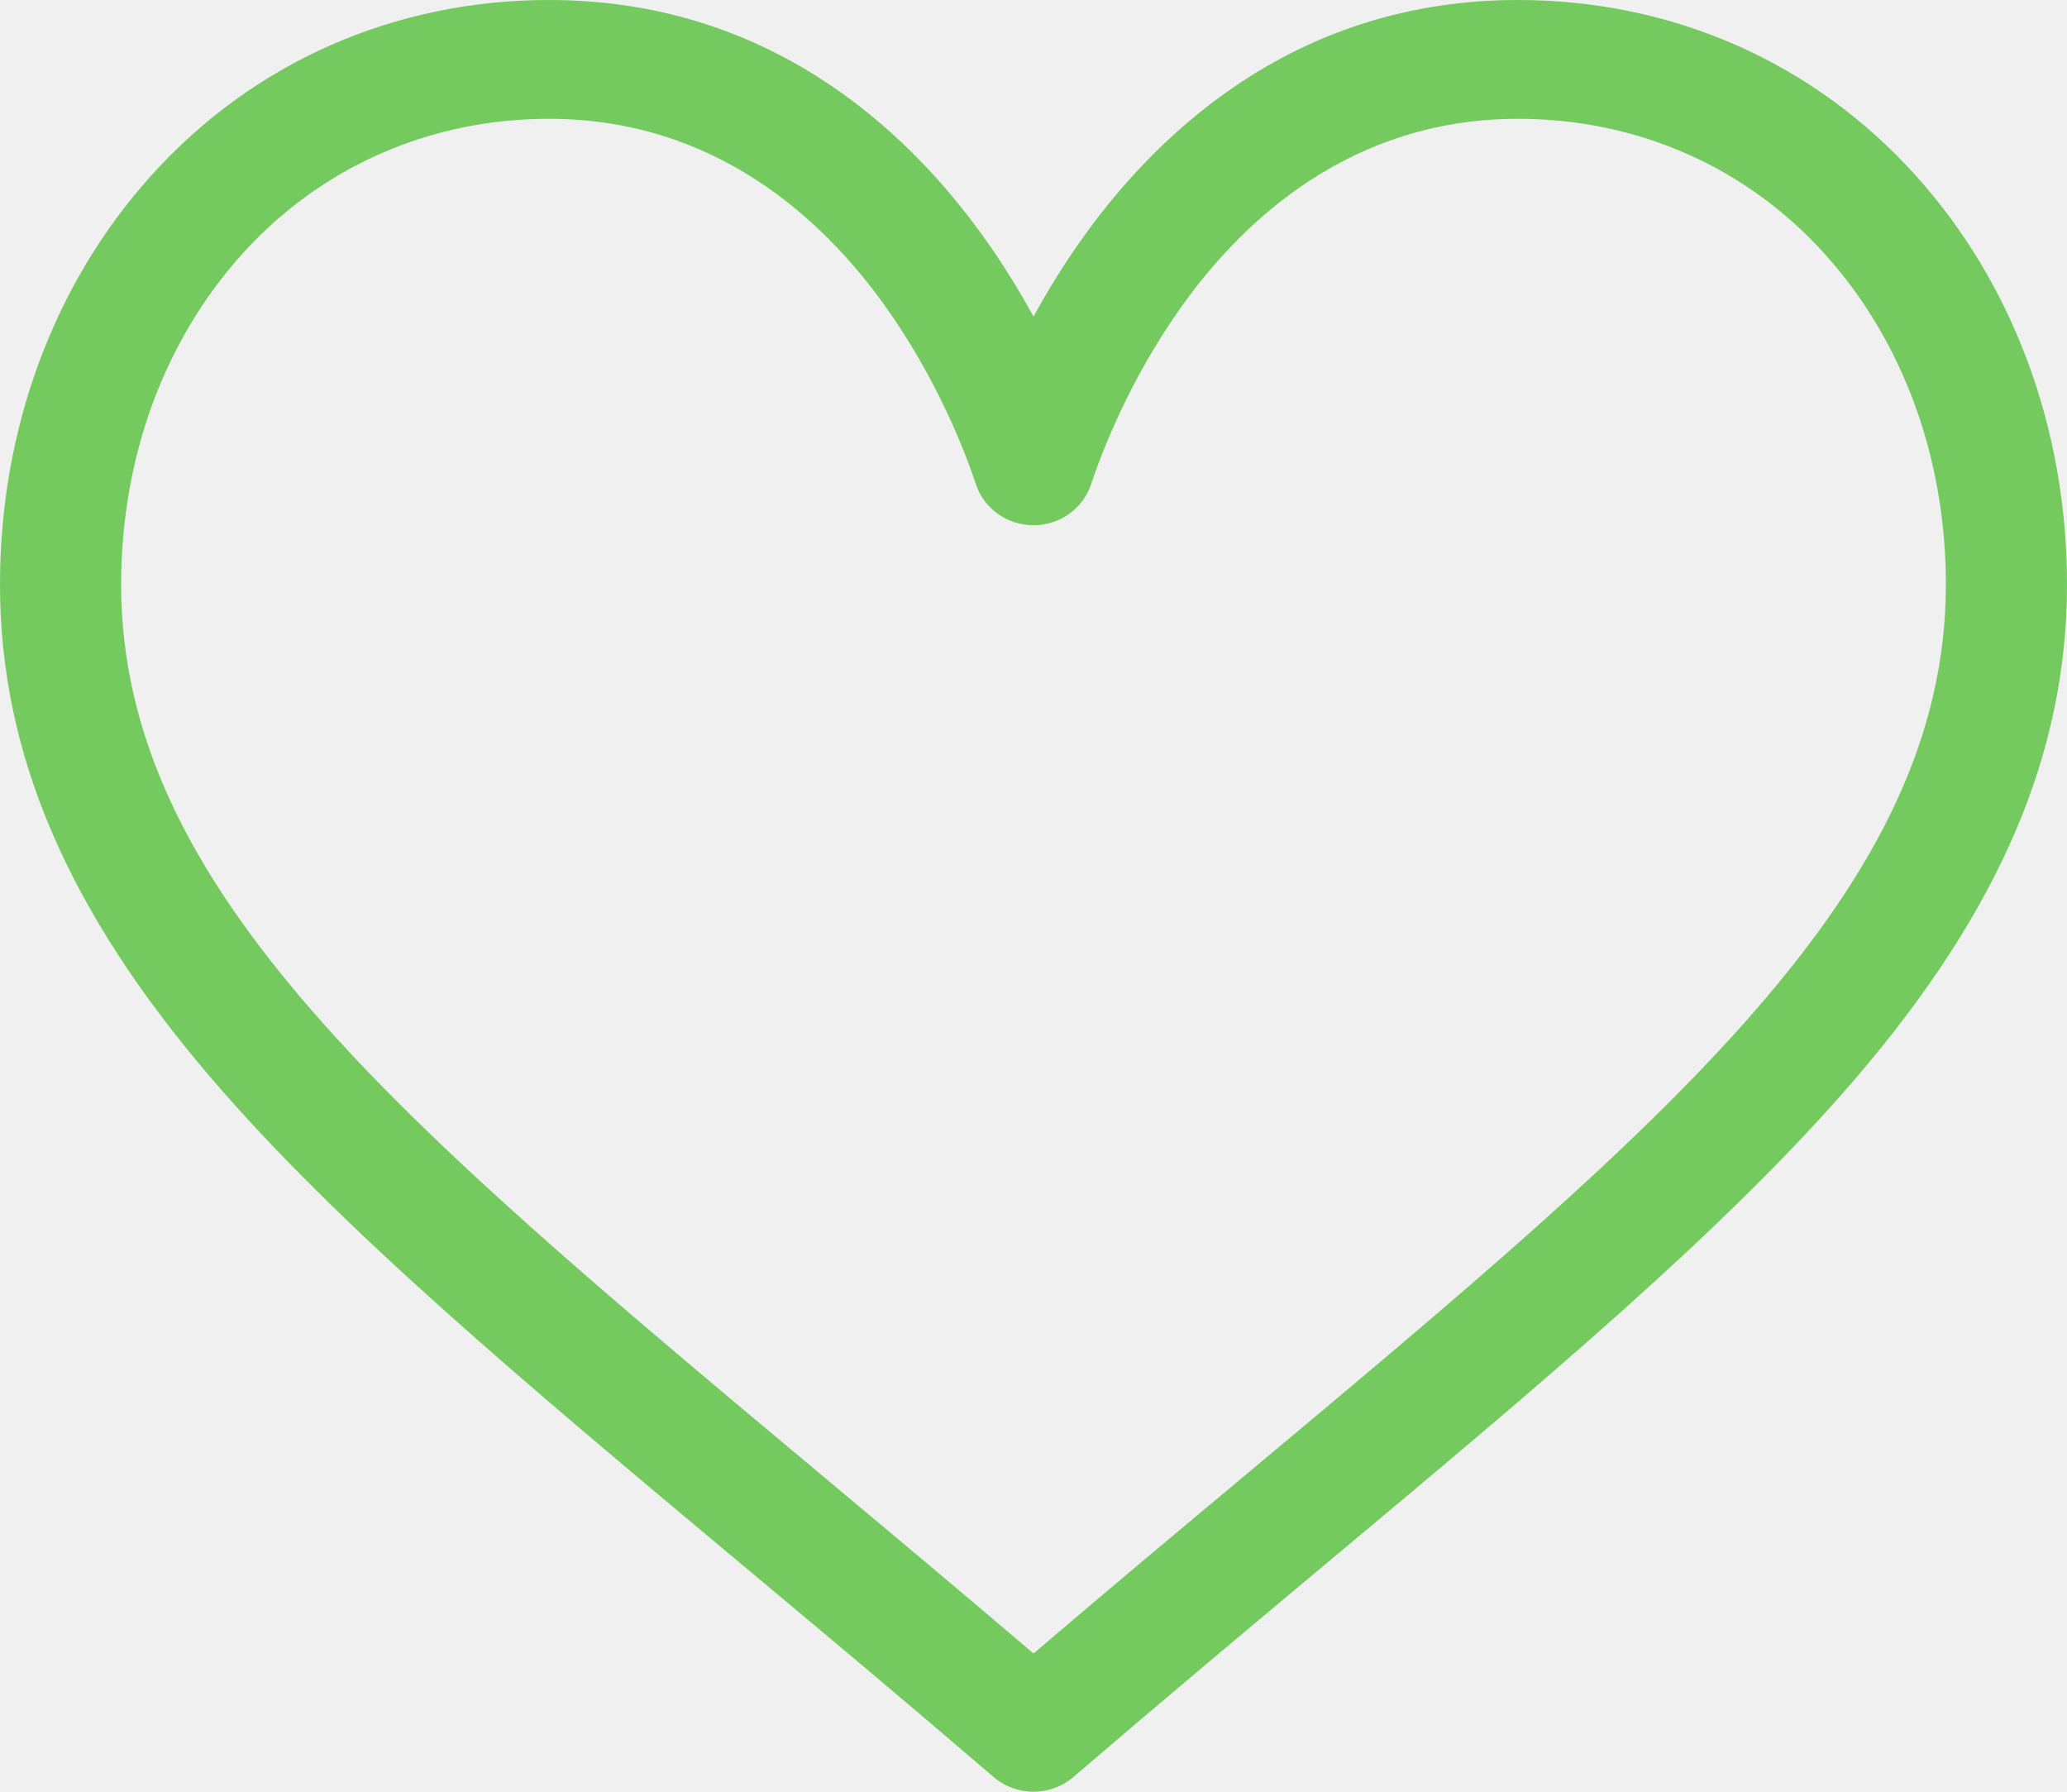
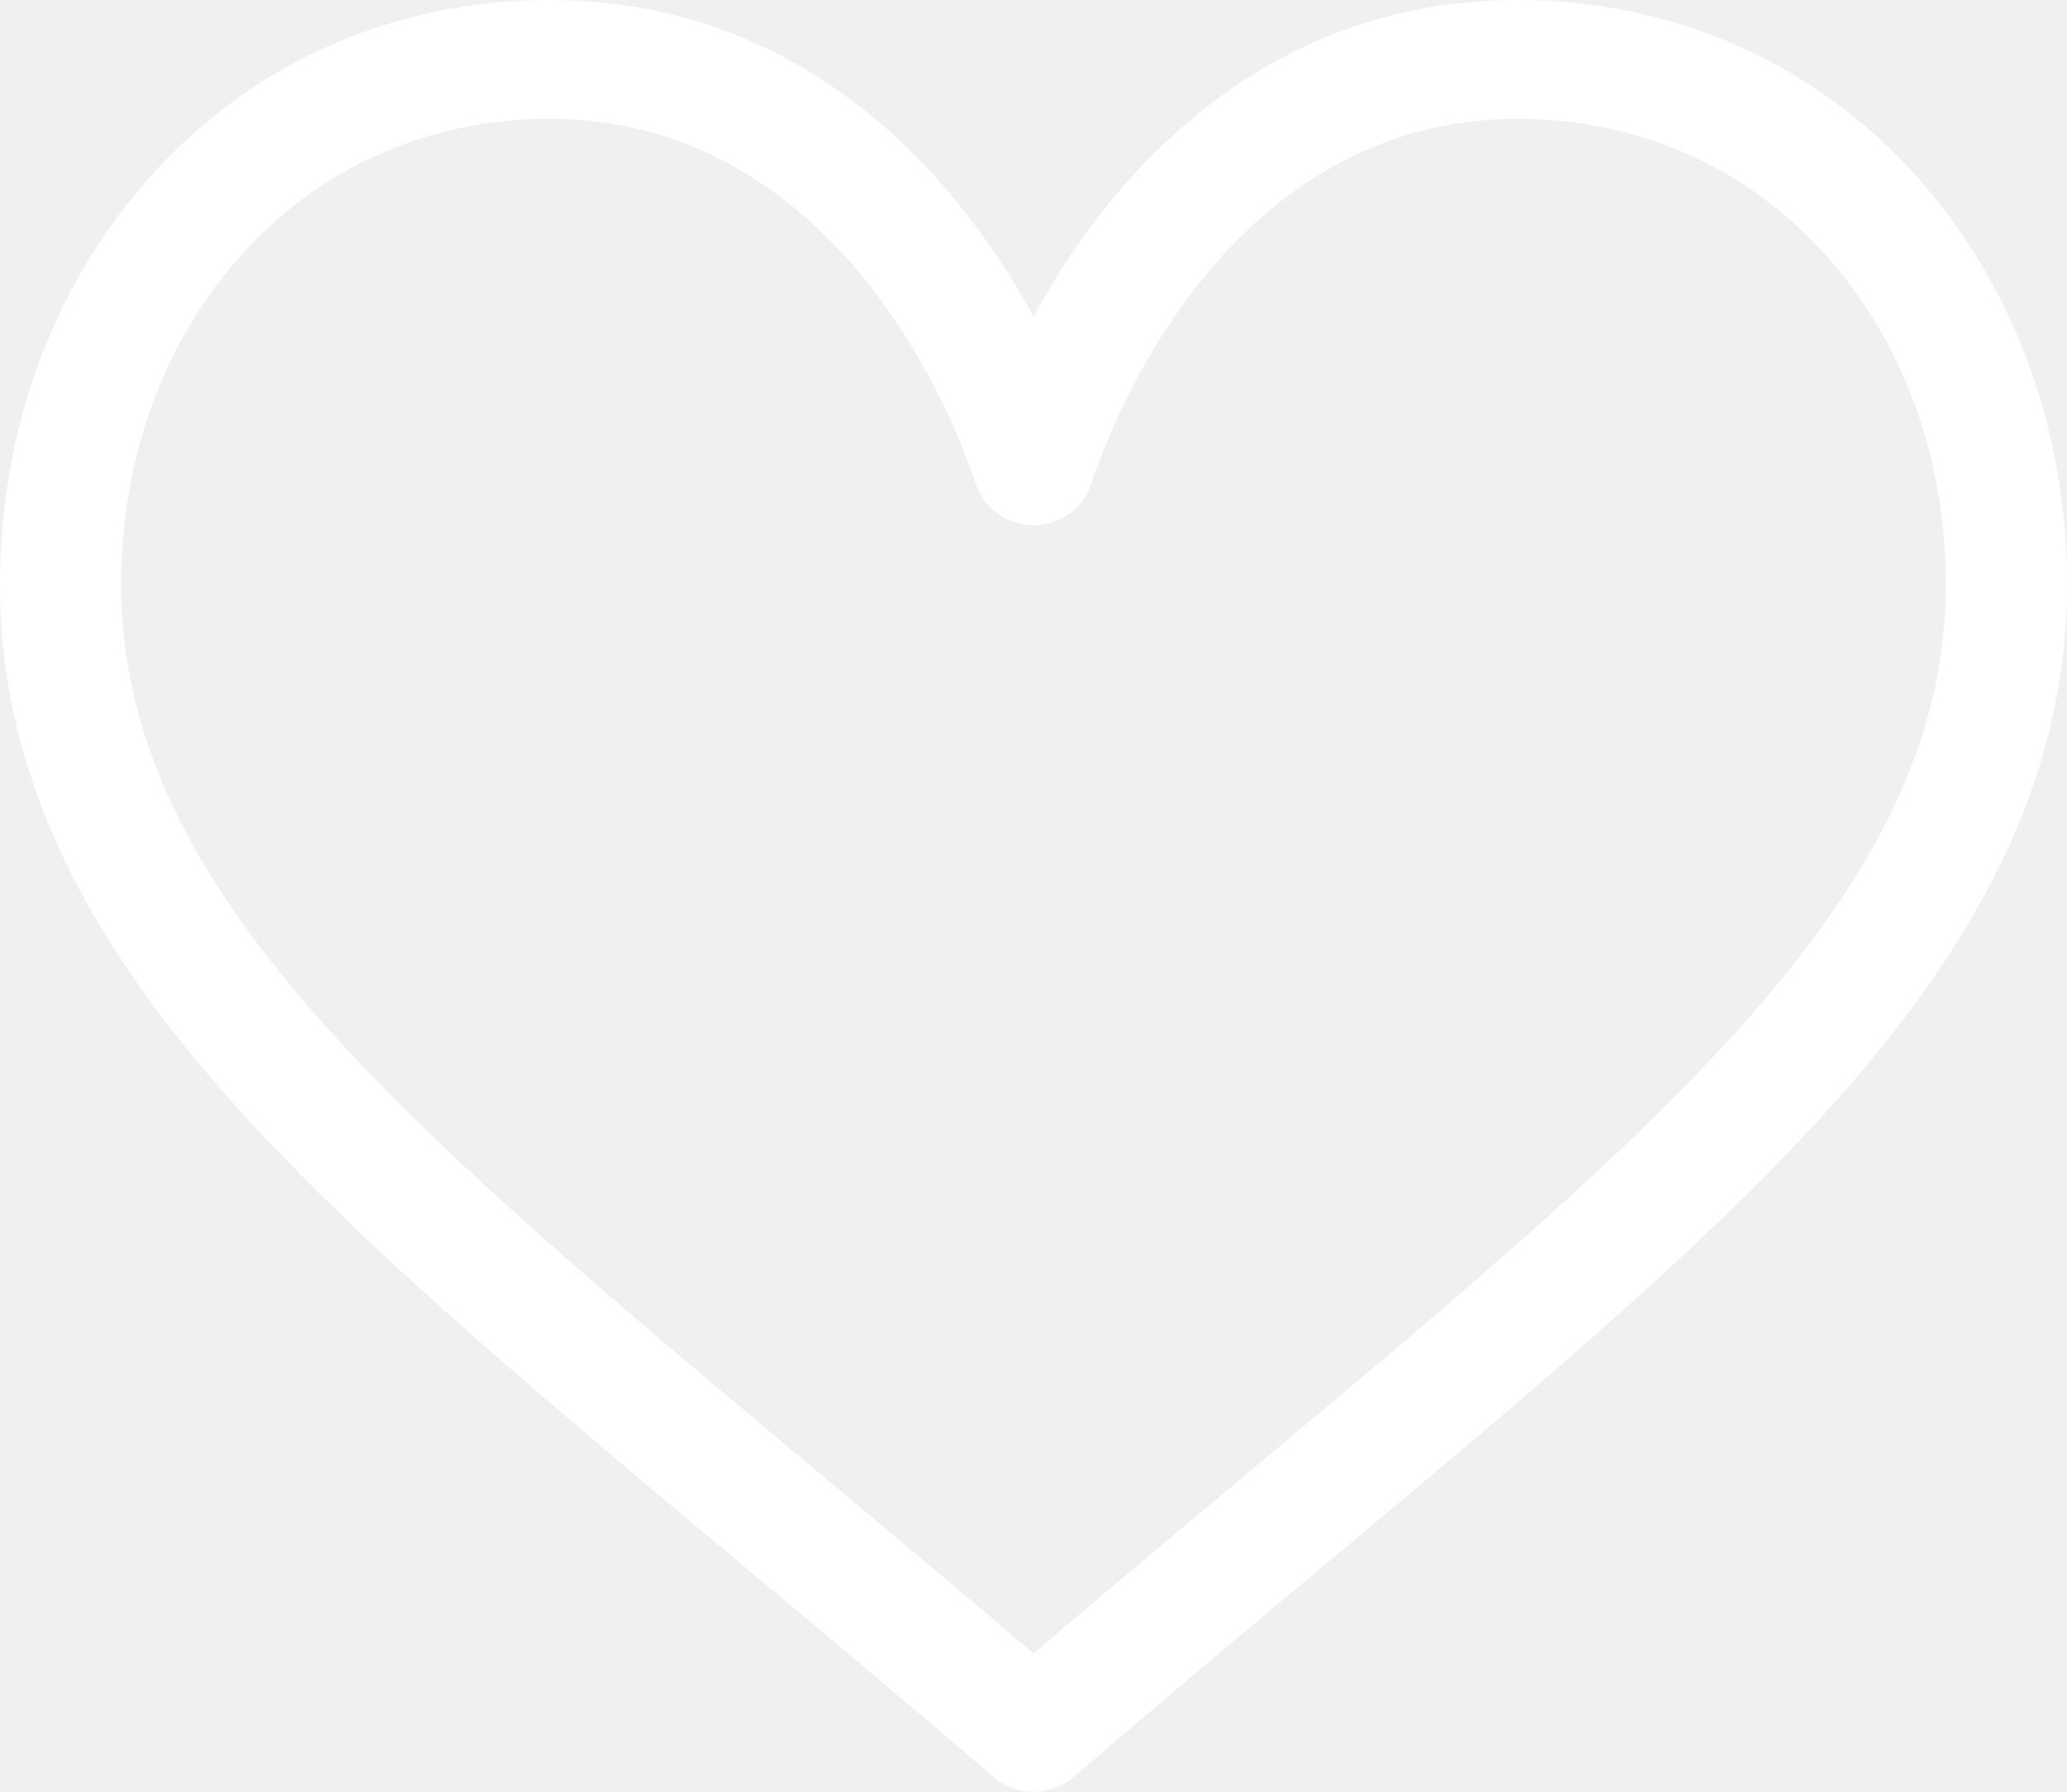
<svg xmlns="http://www.w3.org/2000/svg" width="30" height="26" viewBox="0 0 30 26" fill="none">
-   <path d="M27.811 2.554C26.331 0.907 24.279 0 22.031 0C18.87 0 16.869 1.852 15.747 3.406C15.456 3.809 15.208 4.213 15 4.594C14.792 4.213 14.544 3.809 14.253 3.406C13.131 1.852 11.13 0 7.969 0C5.721 0 3.668 0.907 2.189 2.554C0.777 4.125 0 6.23 0 8.479C0 10.928 0.975 13.206 3.067 15.647C4.937 17.829 7.628 20.078 10.743 22.683C11.904 23.653 13.105 24.657 14.383 25.754L14.421 25.787C14.587 25.929 14.793 26 15 26C15.207 26 15.413 25.929 15.579 25.787L15.617 25.754C16.895 24.657 18.096 23.653 19.257 22.682C22.372 20.078 25.063 17.829 26.933 15.647C29.025 13.206 30 10.928 30 8.479C30 6.23 29.223 4.125 27.811 2.554ZM18.117 21.37C17.116 22.206 16.086 23.067 15 23.994C13.914 23.068 12.884 22.207 11.883 21.37C5.786 16.273 1.758 12.906 1.758 8.479C1.758 6.65 2.379 4.95 3.508 3.694C4.649 2.424 6.233 1.724 7.969 1.724C10.379 1.724 11.937 3.181 12.819 4.403C13.61 5.498 14.024 6.603 14.164 7.027C14.282 7.382 14.62 7.622 15 7.622C15.38 7.622 15.718 7.382 15.836 7.027C15.976 6.603 16.39 5.498 17.181 4.403C18.064 3.181 19.621 1.724 22.031 1.724C23.767 1.724 25.351 2.424 26.492 3.694C27.621 4.95 28.242 6.65 28.242 8.479C28.242 12.906 24.214 16.273 18.117 21.37Z" fill="#74CA5E" />
+   <path d="M27.811 2.554C26.331 0.907 24.279 0 22.031 0C18.87 0 16.869 1.852 15.747 3.406C15.456 3.809 15.208 4.213 15 4.594C14.792 4.213 14.544 3.809 14.253 3.406C13.131 1.852 11.13 0 7.969 0C5.721 0 3.668 0.907 2.189 2.554C0.777 4.125 0 6.23 0 8.479C0 10.928 0.975 13.206 3.067 15.647C4.937 17.829 7.628 20.078 10.743 22.683C11.904 23.653 13.105 24.657 14.383 25.754L14.421 25.787C14.587 25.929 14.793 26 15 26C15.207 26 15.413 25.929 15.579 25.787L15.617 25.754C16.895 24.657 18.096 23.653 19.257 22.682C22.372 20.078 25.063 17.829 26.933 15.647C29.025 13.206 30 10.928 30 8.479C30 6.23 29.223 4.125 27.811 2.554ZM18.117 21.37C17.116 22.206 16.086 23.067 15 23.994C13.914 23.068 12.884 22.207 11.883 21.37C5.786 16.273 1.758 12.906 1.758 8.479C1.758 6.65 2.379 4.95 3.508 3.694C4.649 2.424 6.233 1.724 7.969 1.724C10.379 1.724 11.937 3.181 12.819 4.403C13.61 5.498 14.024 6.603 14.164 7.027C14.282 7.382 14.62 7.622 15 7.622C15.38 7.622 15.718 7.382 15.836 7.027C15.976 6.603 16.39 5.498 17.181 4.403C18.064 3.181 19.621 1.724 22.031 1.724C23.767 1.724 25.351 2.424 26.492 3.694C27.621 4.95 28.242 6.65 28.242 8.479C28.242 12.906 24.214 16.273 18.117 21.37Z" fill="white" />
</svg>
